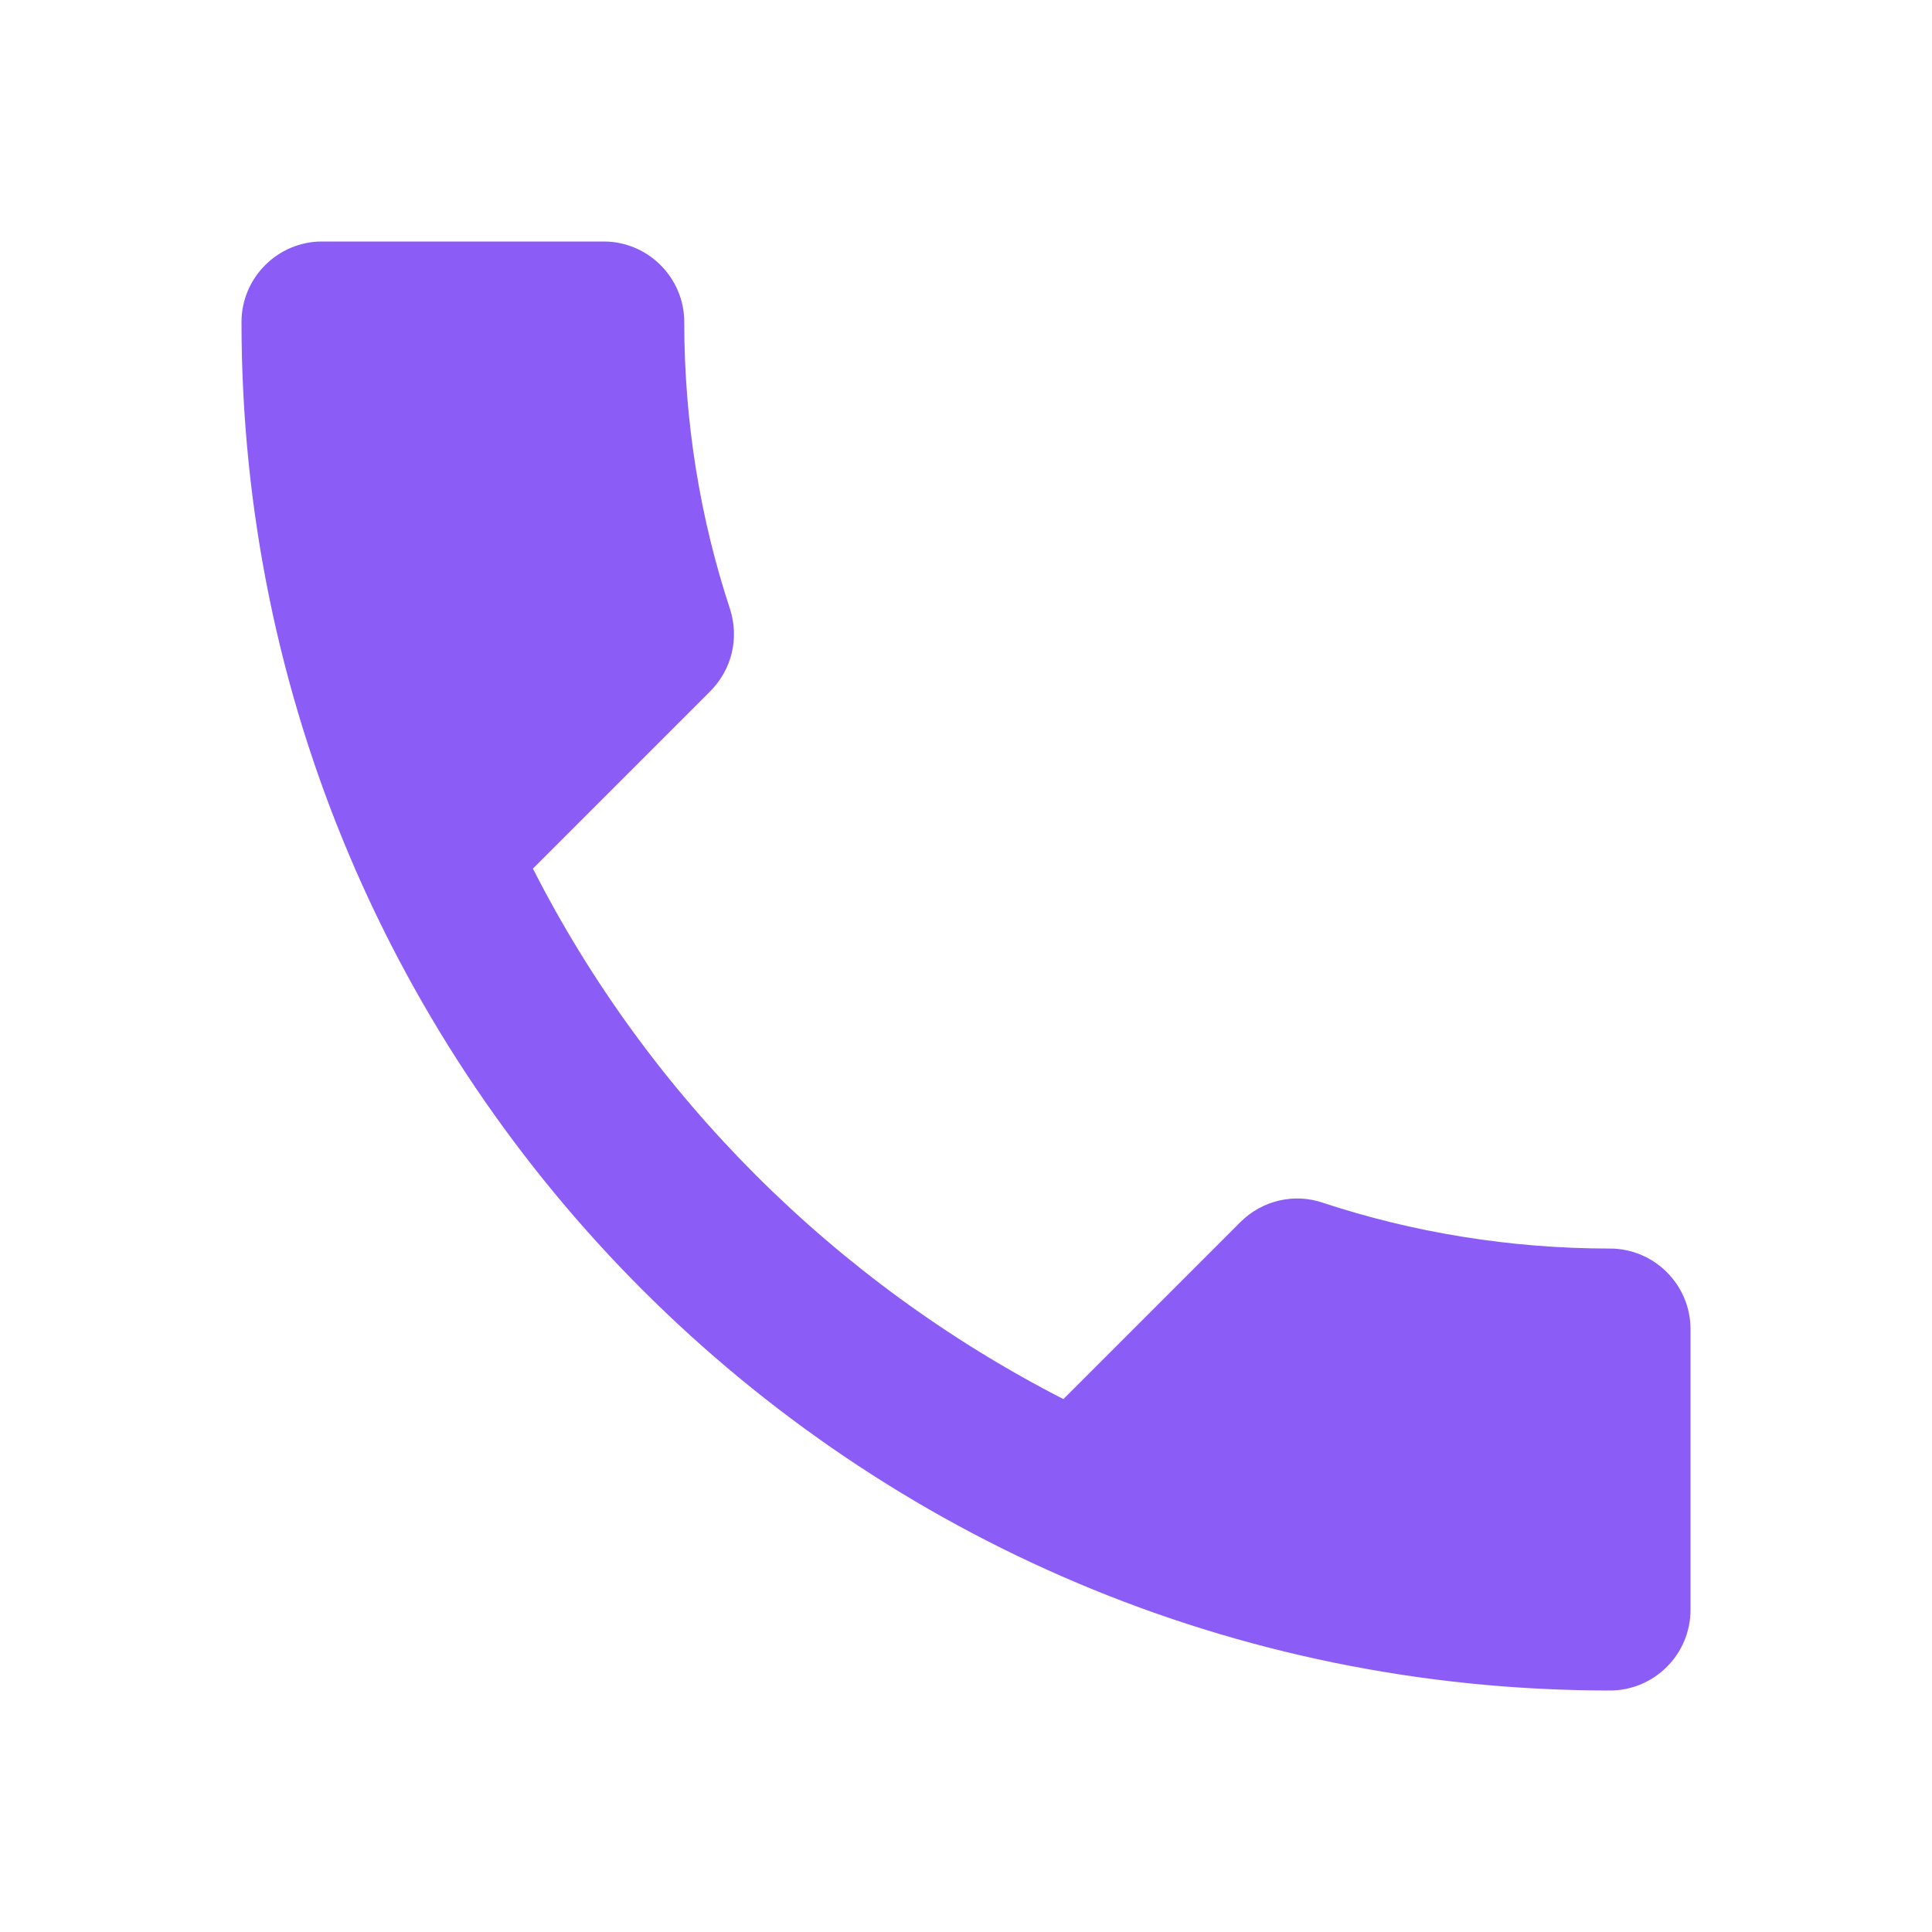
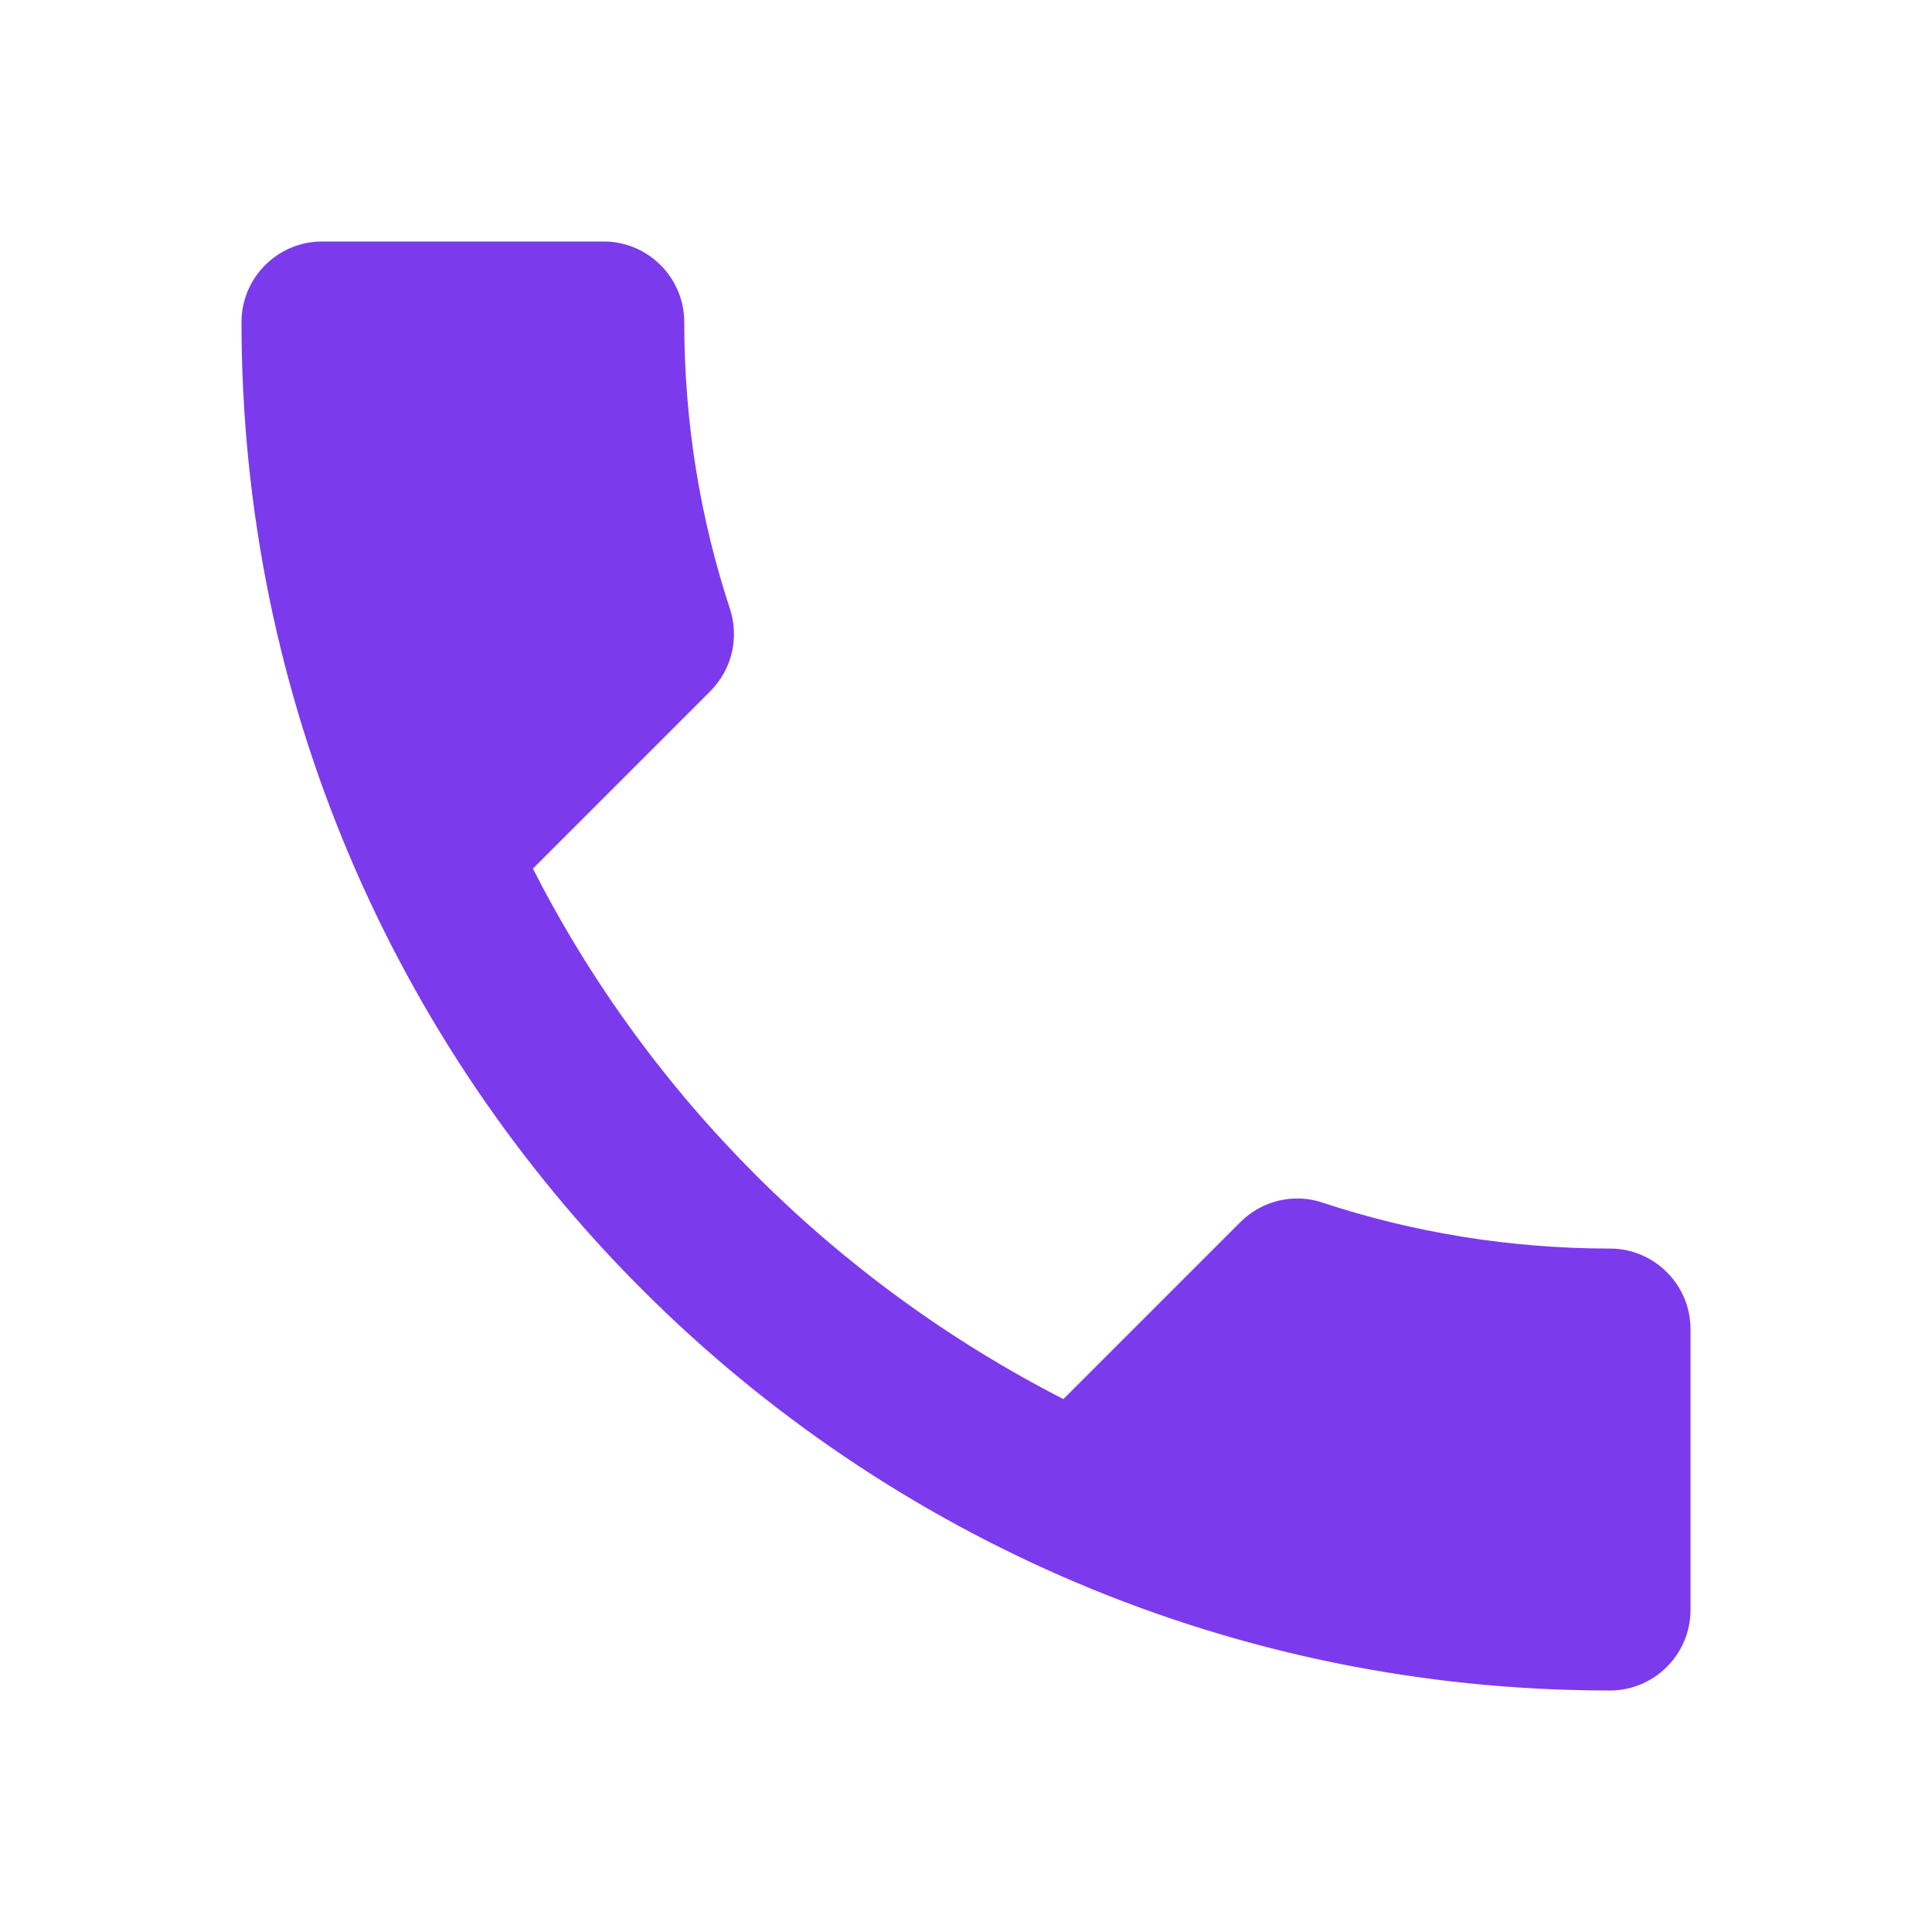
- <svg xmlns="http://www.w3.org/2000/svg" viewBox="0 0 24 24" fill="#8B5CF6">
+ <svg xmlns="http://www.w3.org/2000/svg" viewBox="0 0 24 24" fill="#7C3AED">
  <path d="M6.62 10.79c1.44 2.83 3.76 5.14 6.59 6.59l2.2-2.2c.27-.27.67-.36 1.02-.24 1.12.37 2.33.57 3.57.57.55 0 1 .45 1 1V20c0 .55-.45 1-1 1-9.39 0-17-7.61-17-17 0-.55.45-1 1-1h3.5c.55 0 1 .45 1 1 0 1.25.2 2.45.57 3.57.11.35.03.74-.25 1.02l-2.2 2.2z" />
</svg>
